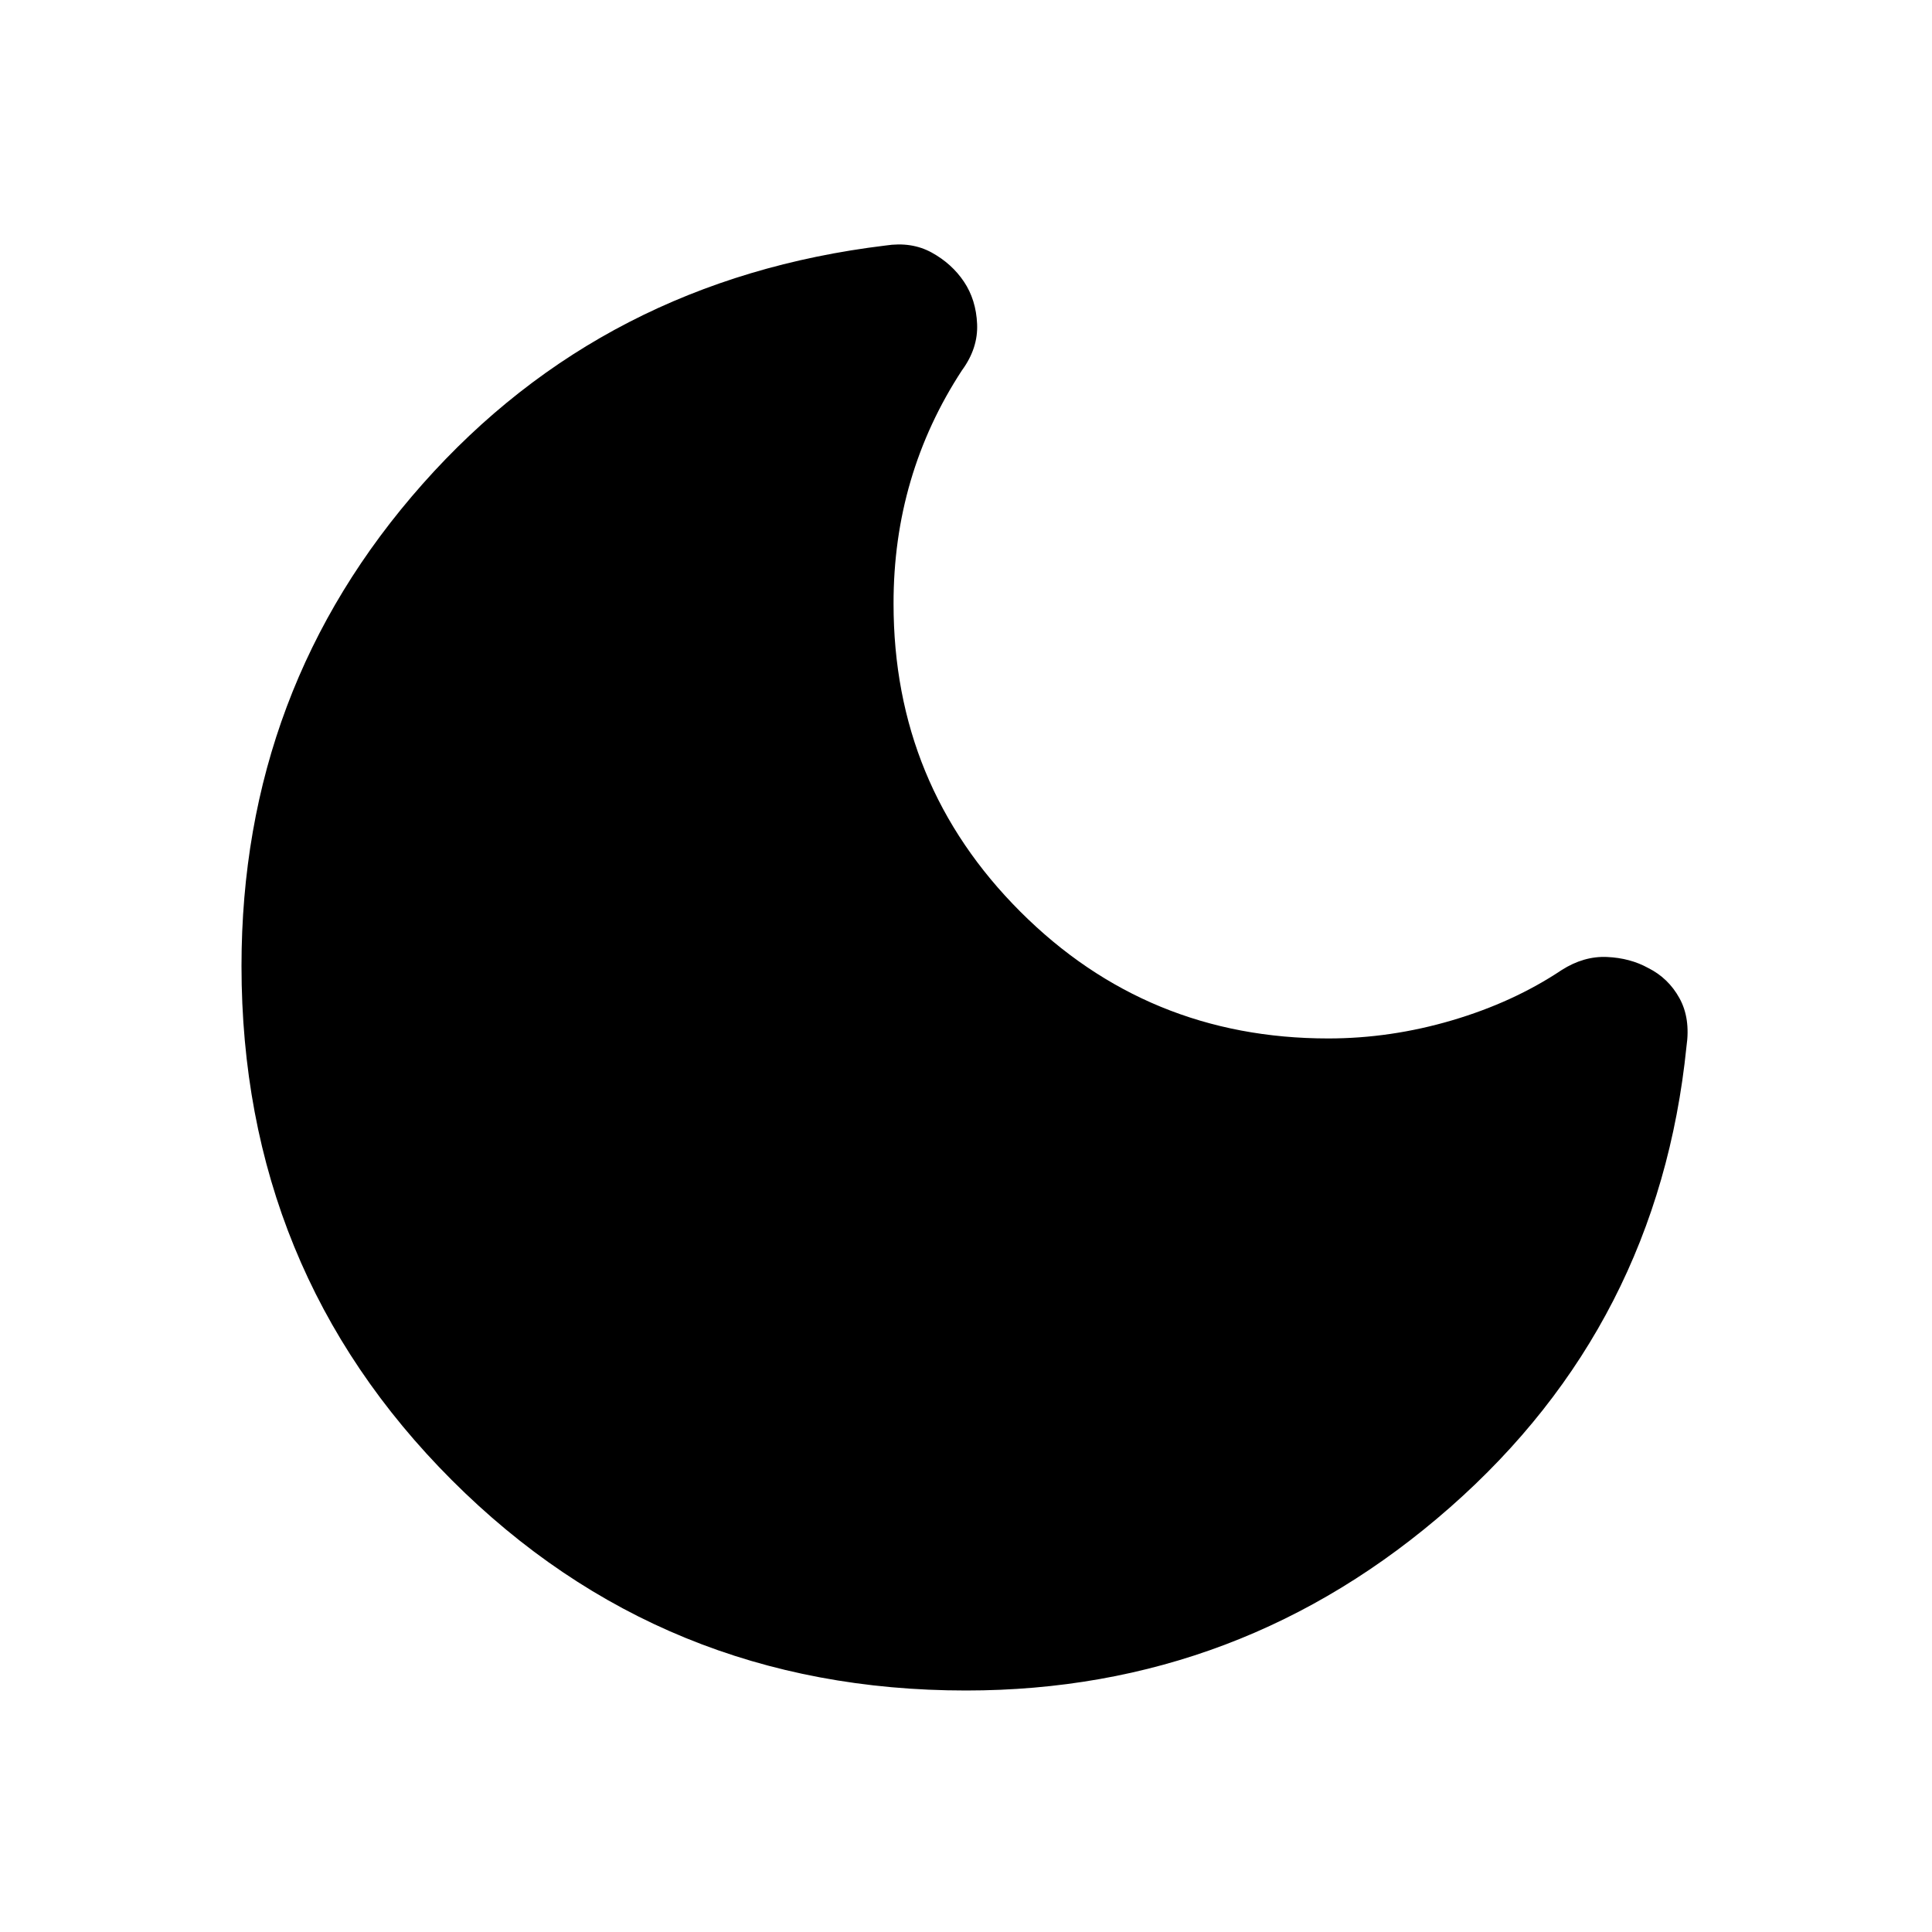
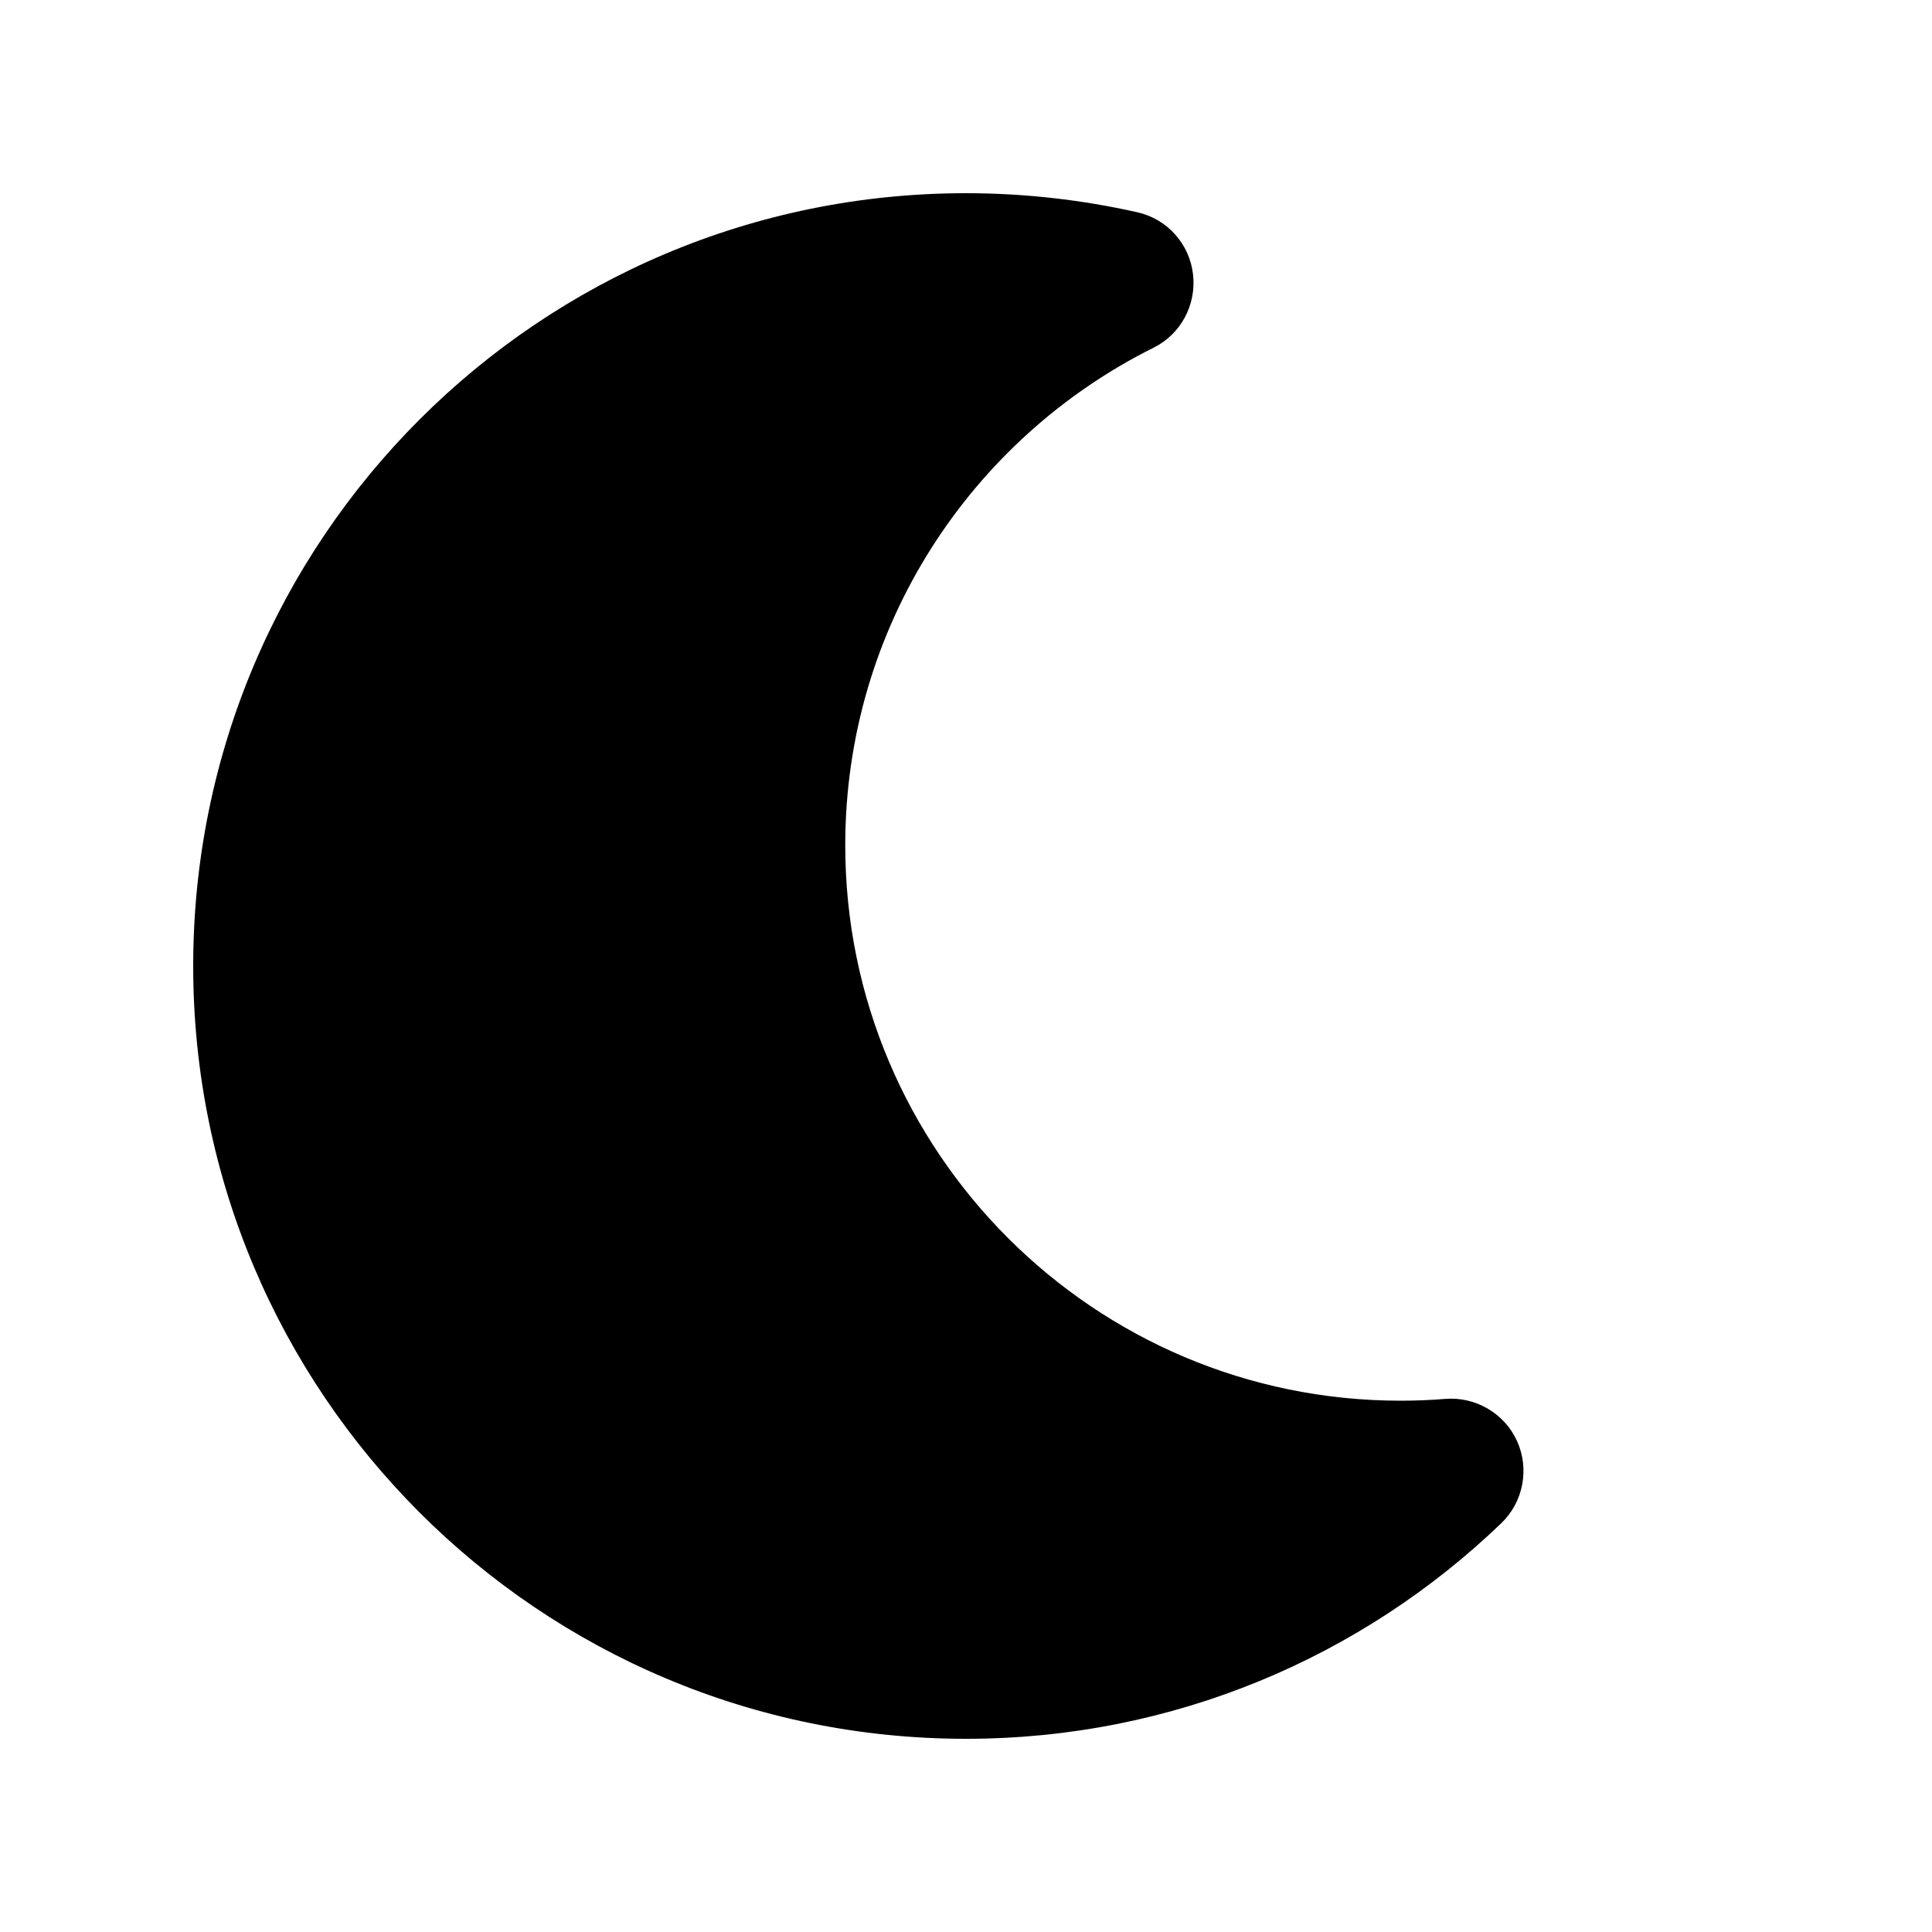
- <svg xmlns="http://www.w3.org/2000/svg" width="24" height="24" viewBox="0 0 24 24">
-   <rect width="24" height="24" fill="none" />
-   <path fill="currentColor" d="M12 21q-3.775 0-6.387-2.613T3 12q0-3.45 2.25-5.988T11 3.05q.325-.05.575.088t.4.362t.163.525t-.188.575q-.425.65-.638 1.375T11.1 7.5q0 2.25 1.575 3.825T16.5 12.9q.775 0 1.538-.225t1.362-.625q.275-.175.563-.162t.512.137q.25.125.388.375t.087.6q-.35 3.45-2.937 5.725T12 21" />
+ <svg xmlns="http://www.w3.org/2000/svg" viewBox="0 0 640 640">
+   <path fill="currentColor" d="M320 64C178.6 64 64 178.6 64 320C64 461.4 178.6 576 320 576C388.8 576 451.3 548.8 497.3 504.6C504.6 497.6 506.7 486.7 502.6 477.5C498.5 468.3 488.9 462.6 478.8 463.4C473.9 463.8 469 464 464 464C362.4 464 280 381.6 280 280C280 207.9 321.5 145.4 382.1 115.2C391.2 110.7 396.4 100.9 395.2 90.8C394 80.7 386.6 72.5 376.7 70.3C358.4 66.2 339.4 64 320 64z" />
</svg>
